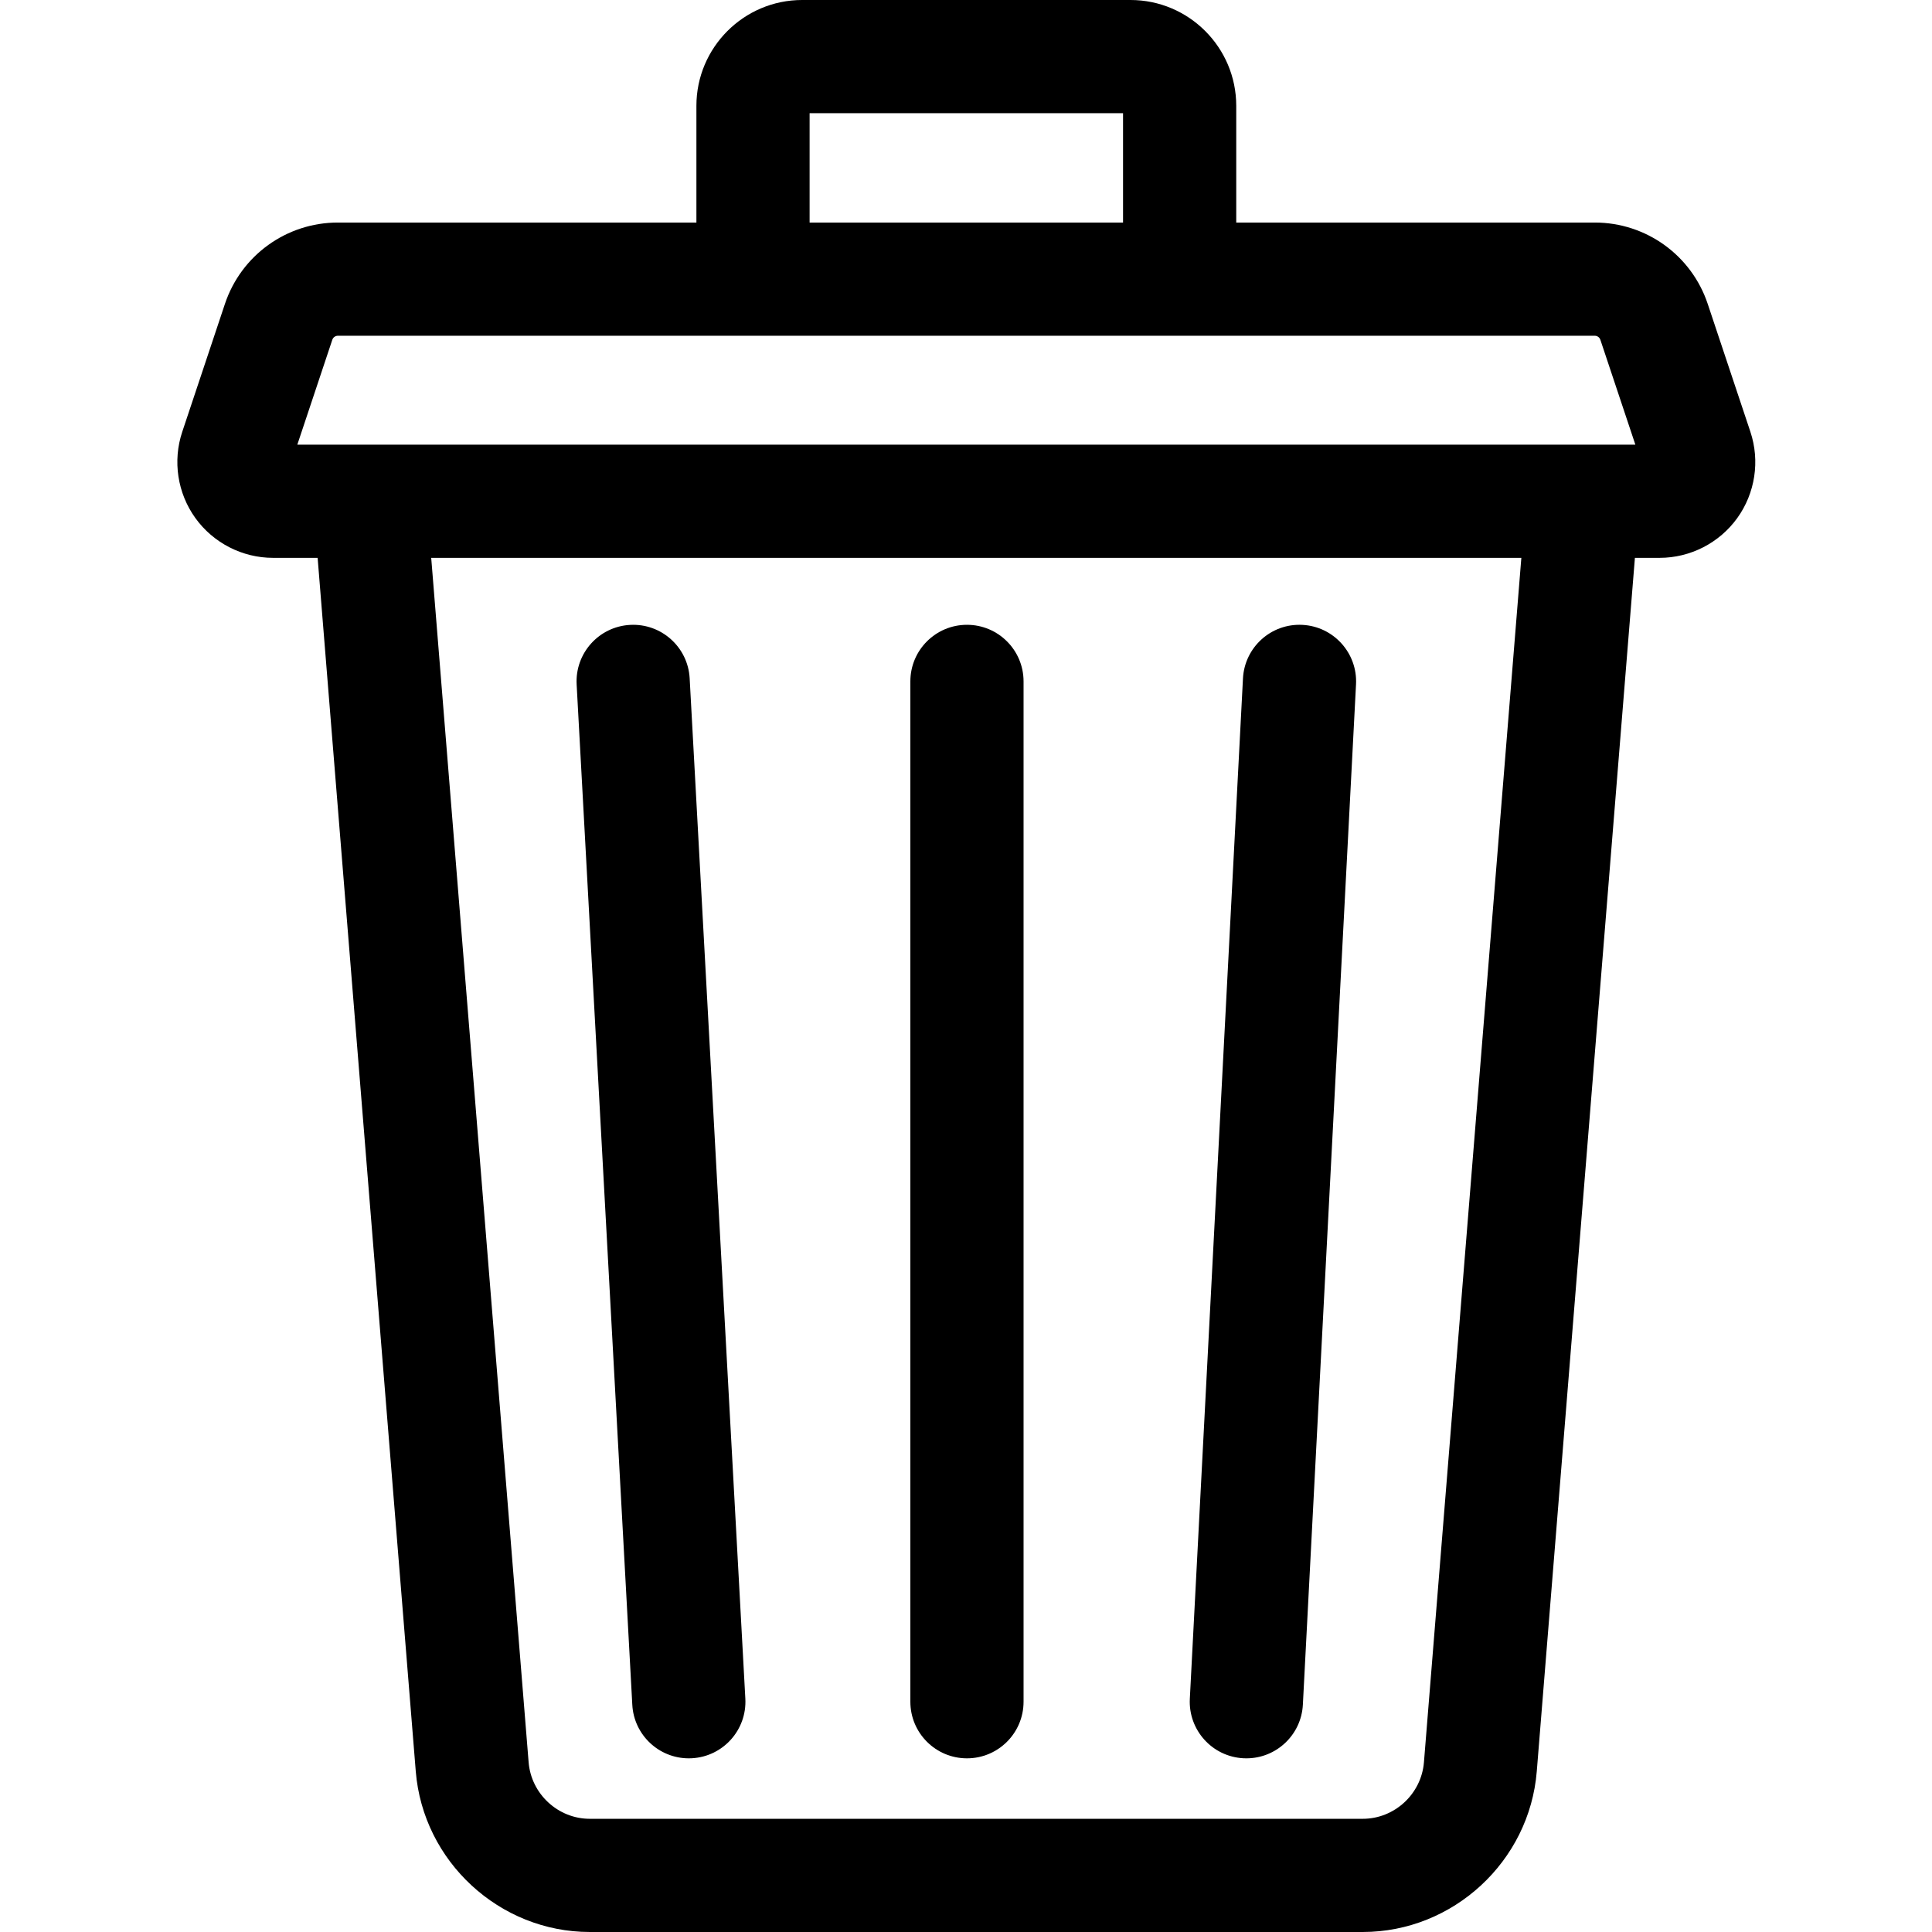
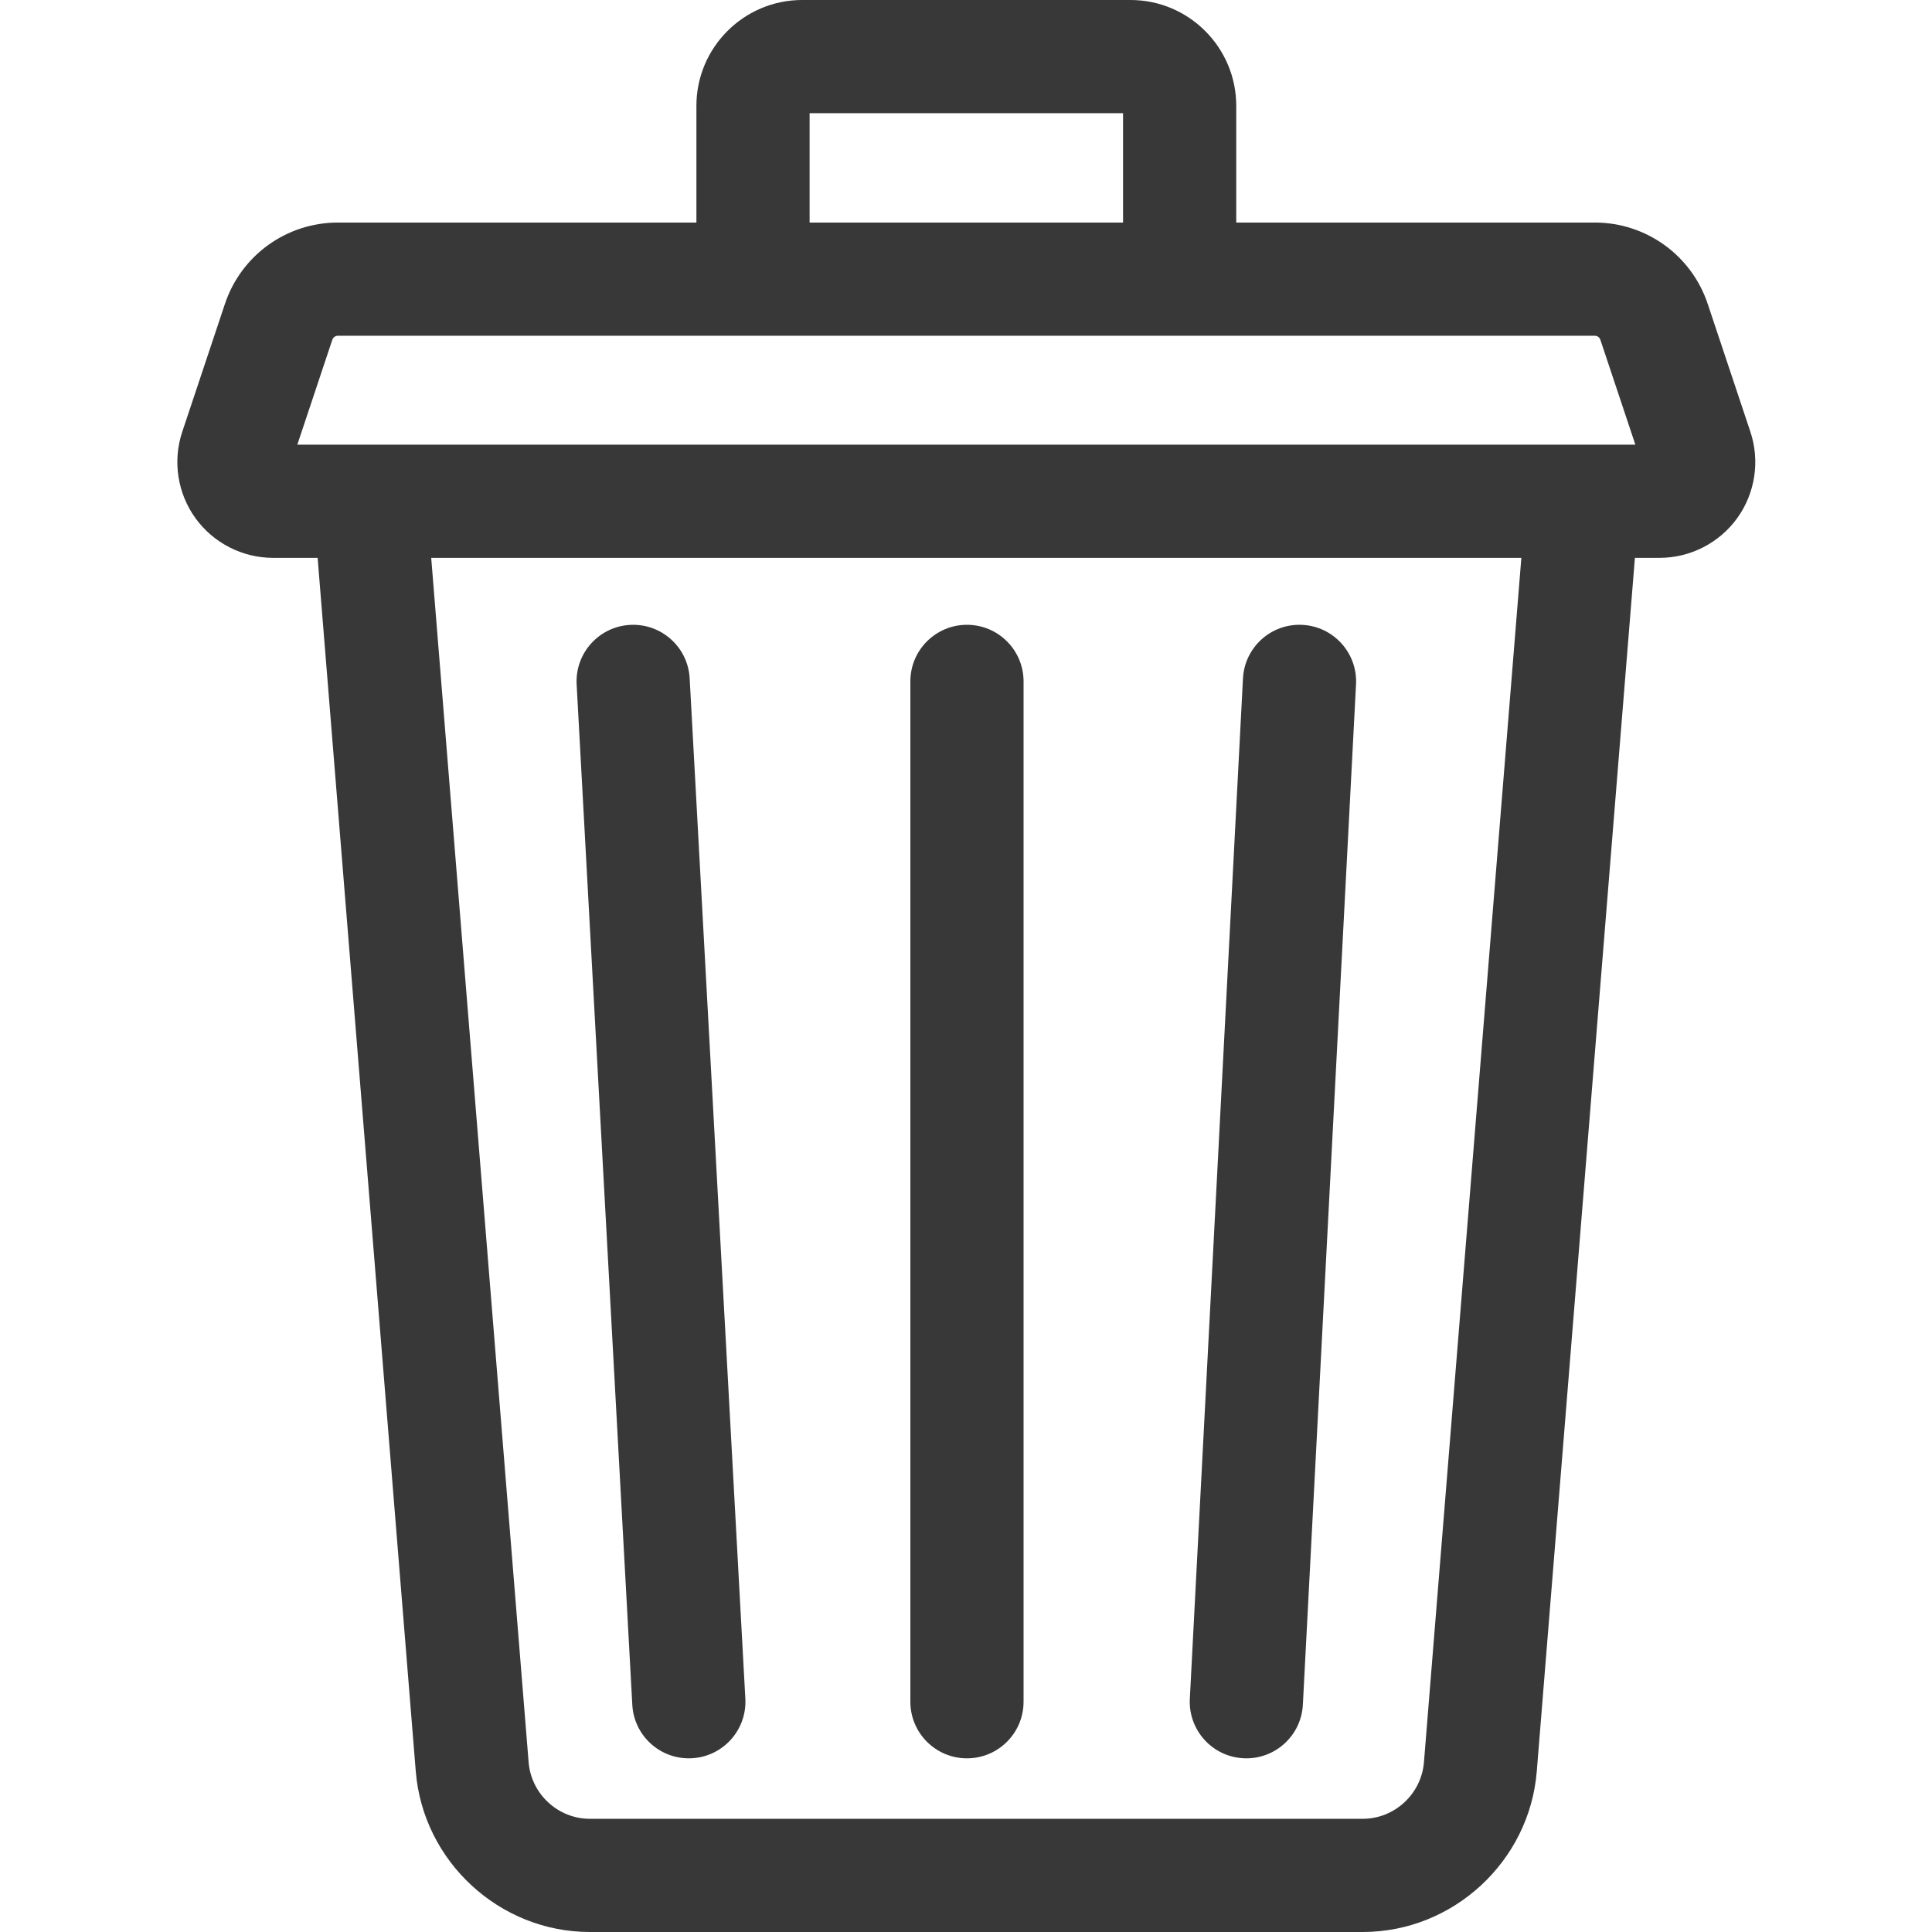
- <svg xmlns="http://www.w3.org/2000/svg" height="512pt" viewBox="-47 0 512 512" width="512pt">
+ <svg xmlns="http://www.w3.org/2000/svg" fill="#383838" height="512pt" viewBox="-47 0 512 512" width="512pt">
  <path d="m416.875 114.441-11.305-33.887c-4.305-12.906-16.34-21.578-29.941-21.578h-95.012v-30.934c0-15.461-12.57-28.043-28.027-28.043h-87.008c-15.453 0-28.027 12.582-28.027 28.043v30.934h-95.008c-13.605 0-25.641 8.672-29.945 21.578l-11.305 33.887c-2.574 7.715-1.27 16.258 3.484 22.855 4.754 6.598 12.445 10.539 20.578 10.539h11.816l26.008 321.605c1.934 23.863 22.184 42.559 46.109 42.559h204.863c23.922 0 44.176-18.695 46.105-42.562l26.008-321.602h6.543c8.133 0 15.824-3.941 20.578-10.535 4.754-6.598 6.059-15.145 3.484-22.859zm-249.32-84.441h83.062v28.977h-83.062zm162.805 437.02c-.68 8.402-7.797 14.98-16.203 14.98h-204.863c-8.406 0-15.523-6.578-16.203-14.98l-25.816-319.184h288.898zm-298.566-349.184 9.27-27.789c.211-.641.809-1.07 1.484-1.07h333.082c.676 0 1.27.43 1.484 1.07l9.27 27.789zm0 0" />
  <path d="m282.516 465.957c.266.016.527.02.793.02 7.926 0 14.551-6.211 14.965-14.219l14.086-270.398c.43-8.273-5.93-15.332-14.199-15.762-8.293-.441-15.328 5.926-15.762 14.199l-14.082 270.398c-.43 8.273 5.926 15.332 14.199 15.762zm0 0" />
  <path d="m120.566 451.793c.438 7.996 7.055 14.184 14.965 14.184.273 0 .555-.008.832-.023 8.27-.449 14.609-7.52 14.16-15.793l-14.754-270.398c-.449-8.273-7.52-14.613-15.793-14.16-8.27.449-14.609 7.52-14.16 15.793zm0 0" />
  <path d="m209.254 465.977c8.285 0 15-6.715 15-15v-270.398c0-8.285-6.715-15-15-15s-15 6.715-15 15v270.398c0 8.285 6.715 15 15 15zm0 0" />
</svg>
